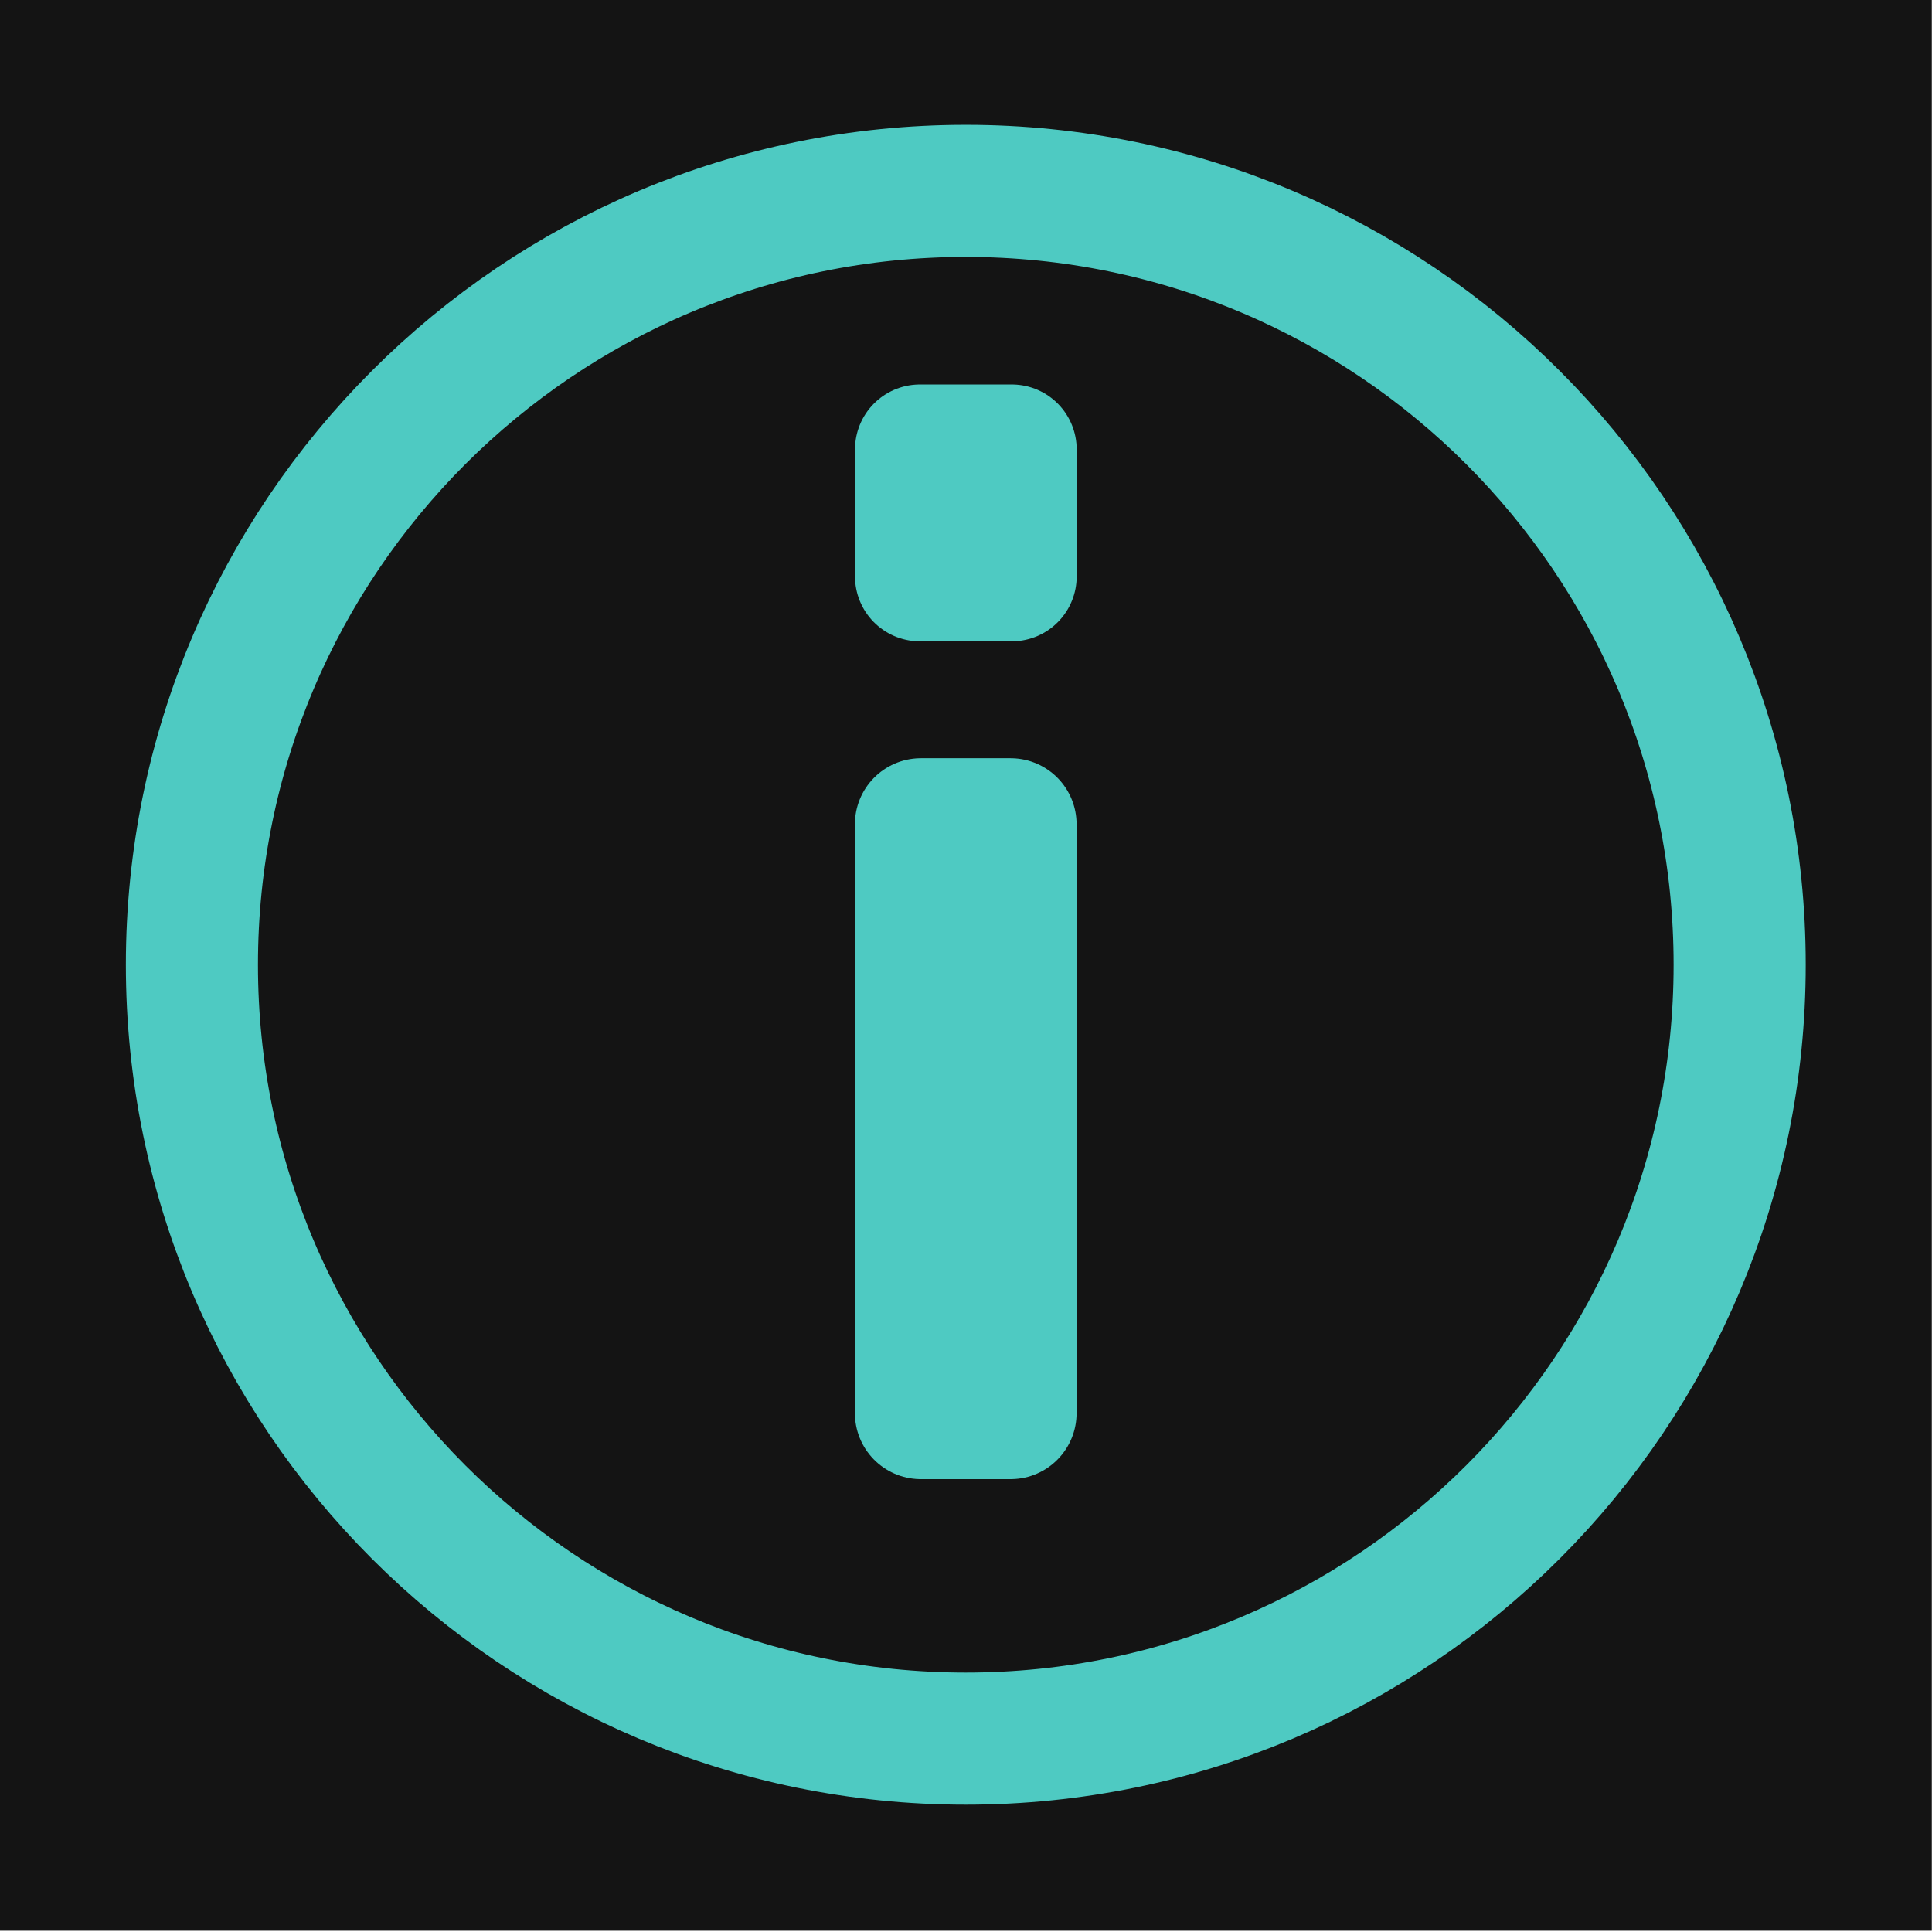
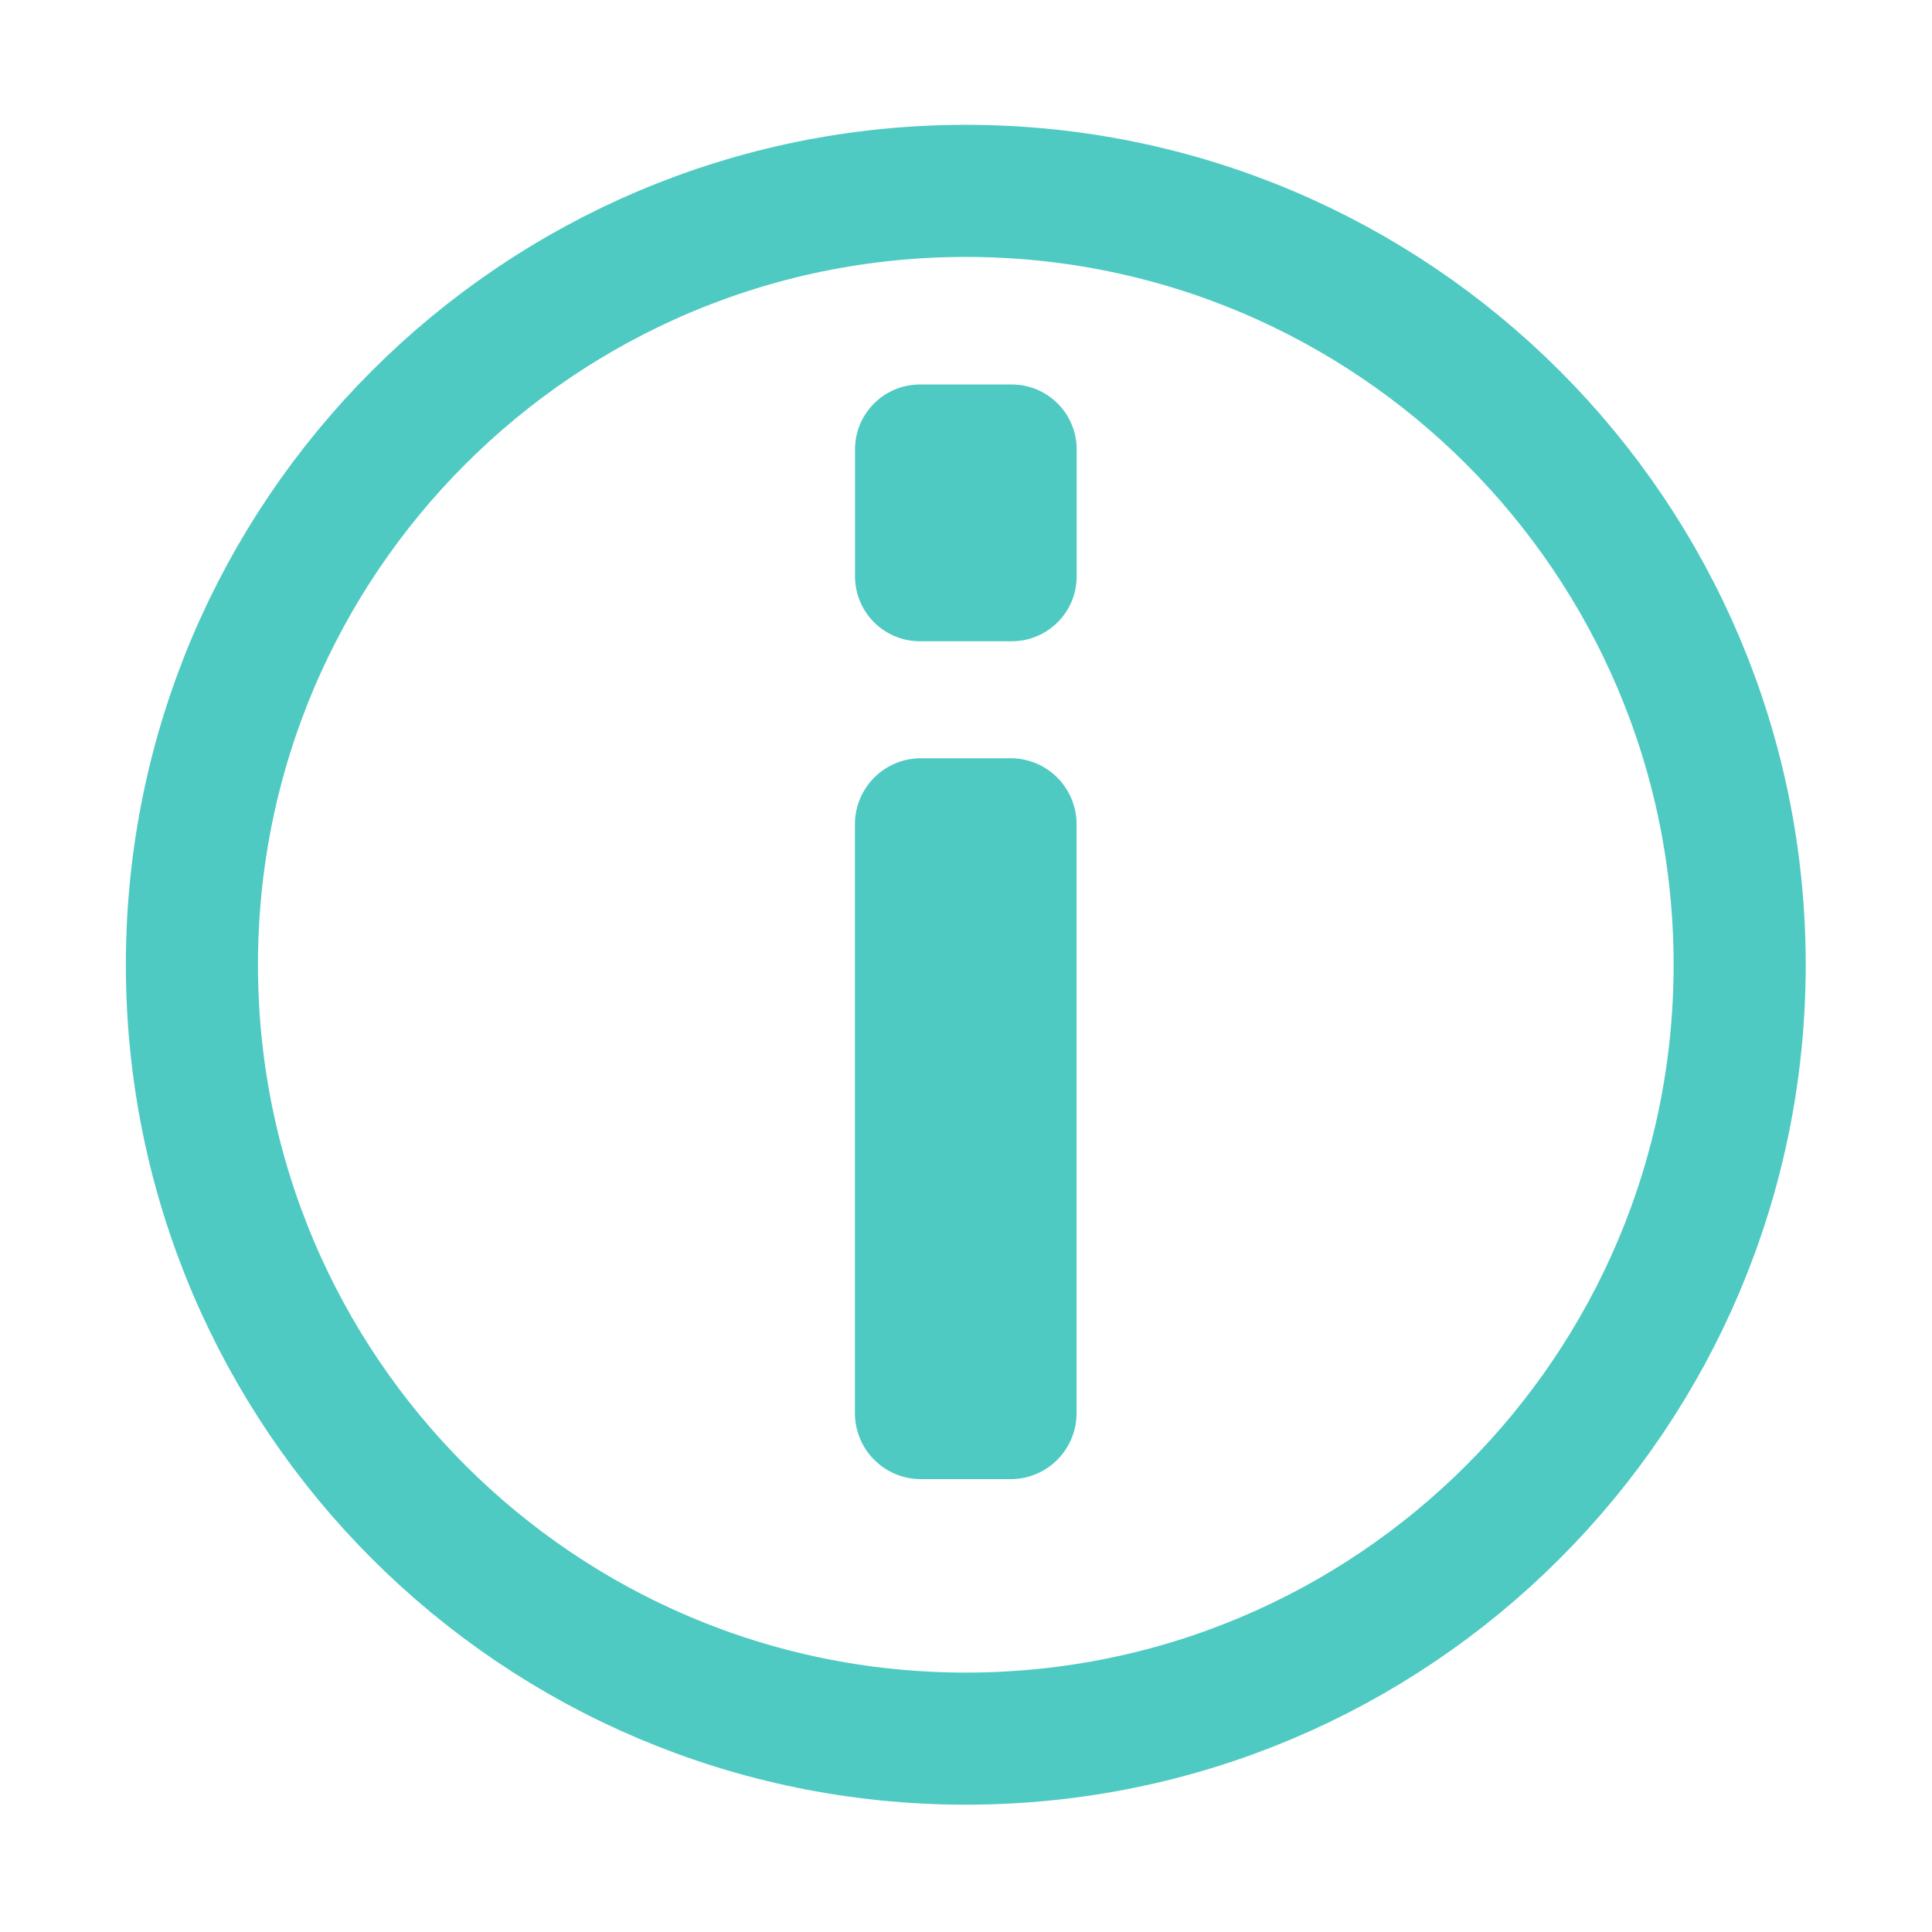
- <svg xmlns="http://www.w3.org/2000/svg" width="40" height="40" version="1.1" viewBox="0 0 10.583 10.583">
-   <g transform="translate(0 -286.42)">
-     <g transform="matrix(.26458 0 0 .26458 -46.906 32.874)" fill="#141414">
-       <rect x="177.28" y="958.27" width="40" height="40" />
-       <g stroke="#4ecac2" stroke-linejoin="round">
-         <circle cx="197.28" cy="978.27" r="16.022" stroke-width="2.735" />
-         <rect x="196.35" y="975.36" width="1.858" height="12.194" stroke-width="2.731" />
-         <rect x="196.33" y="967.6" width="1.902" height="2.63" stroke-width="2.687" />
-       </g>
-     </g>
+ <svg xmlns="http://www.w3.org/2000/svg" width="40" height="40" version="1.1" viewBox="0 0 10.583 10.583" id="svg661">
+   <defs id="defs665" />
+   <g stroke="#4ecac2" stroke-linejoin="round" id="g655" style="fill:none" transform="matrix(0.26458,0,0,0.26458,-46.906,-253.546)">
+     <circle cx="197.28" cy="978.27" r="16.022" stroke-width="2.735" id="circle649" style="fill:none" />
+     <rect x="196.35" y="975.36" width="1.858" height="12.194" stroke-width="2.731" id="rect651" style="fill:none" />
+     <rect x="196.33" y="967.6" width="1.902" height="2.629" stroke-width="2.687" id="rect653" style="fill:none" />
  </g>
</svg>
